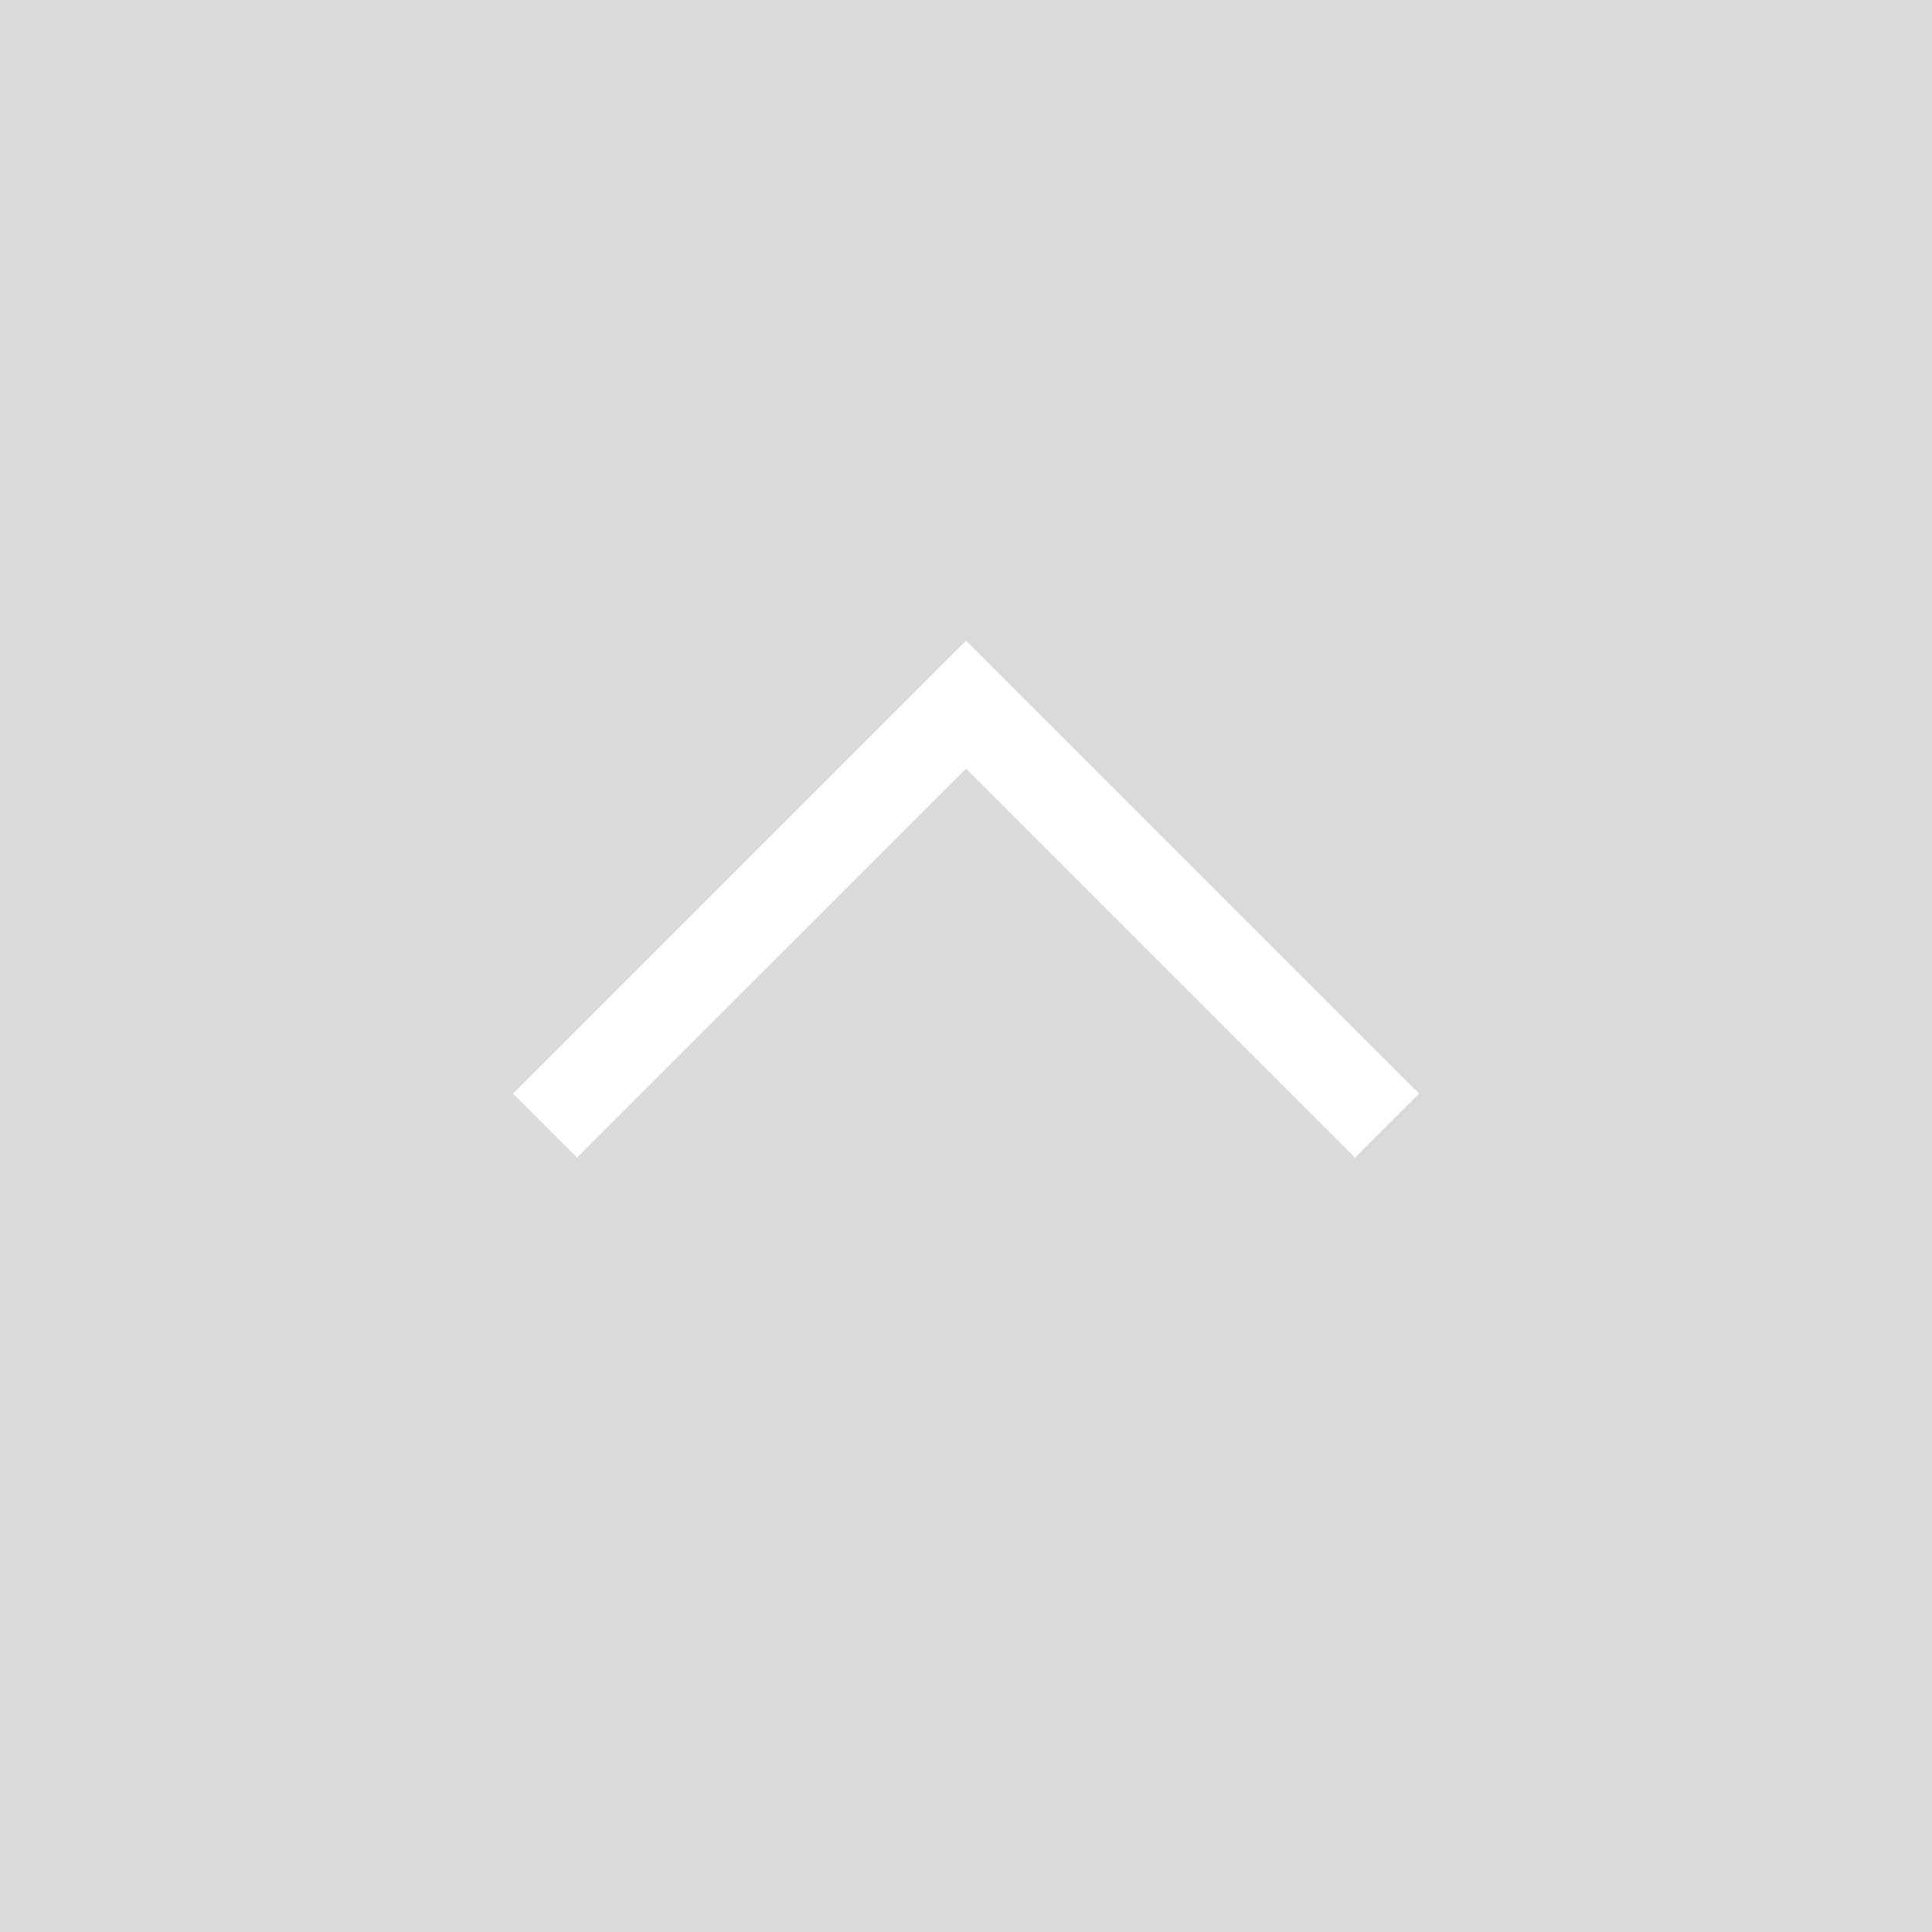
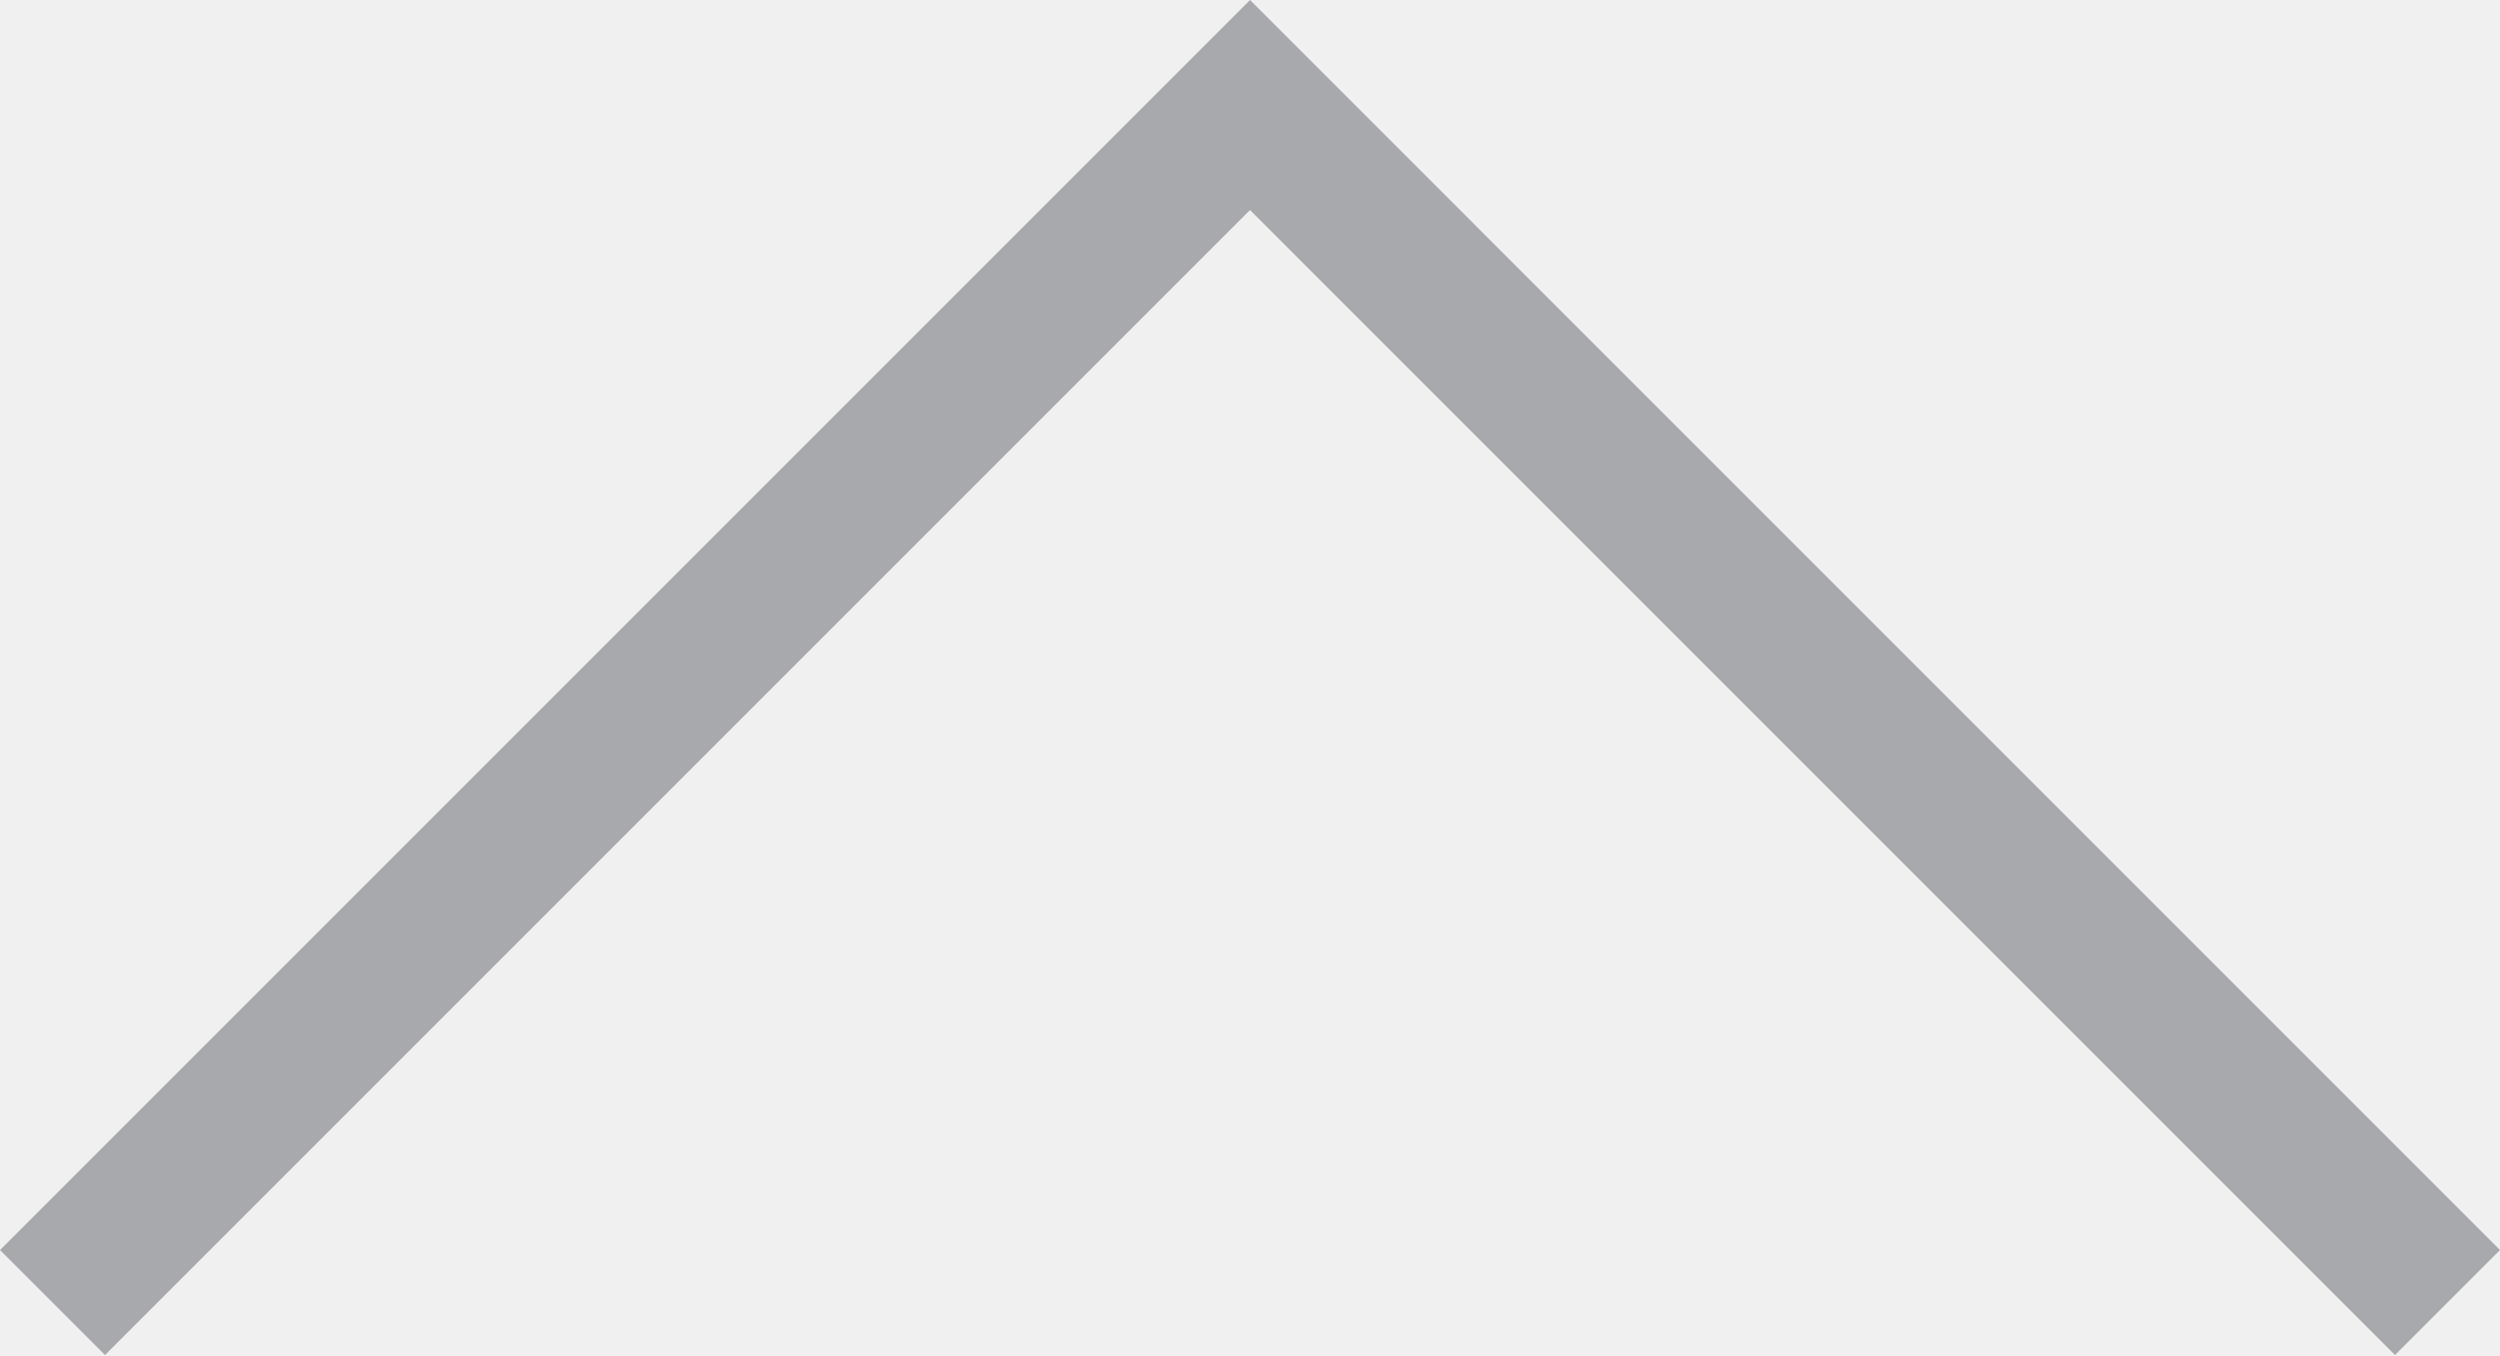
- <svg xmlns="http://www.w3.org/2000/svg" version="1.1" id="Layer_1" x="0px" y="0px" viewBox="0 0 31.983 31.983" enable-background="new 0 0 31.983 31.983" xml:space="preserve">
+ <svg xmlns="http://www.w3.org/2000/svg" version="1.1" id="Layer_1" x="0px" y="0px" viewBox="0 196.577 425.2 230.465" enable-background="new 0 196.577 425.2 230.465" xml:space="preserve">
  <g>
-     <rect x="0" y="-0" fill="#DADADB" width="31.983" height="31.983" />
-     <g>
-       <polygon fill="#FFFFFF" points="22.431,19.164 15.992,12.725 9.552,19.164 8.492,18.104     15.992,10.604 23.492,18.104   " />
-     </g>
+     <polygon fill="#A7A9AC" points="212.604,196.577 425.2,409.182 407.339,427.043 212.604,232.299    17.861,427.043 0,409.182  " />
  </g>
</svg>
